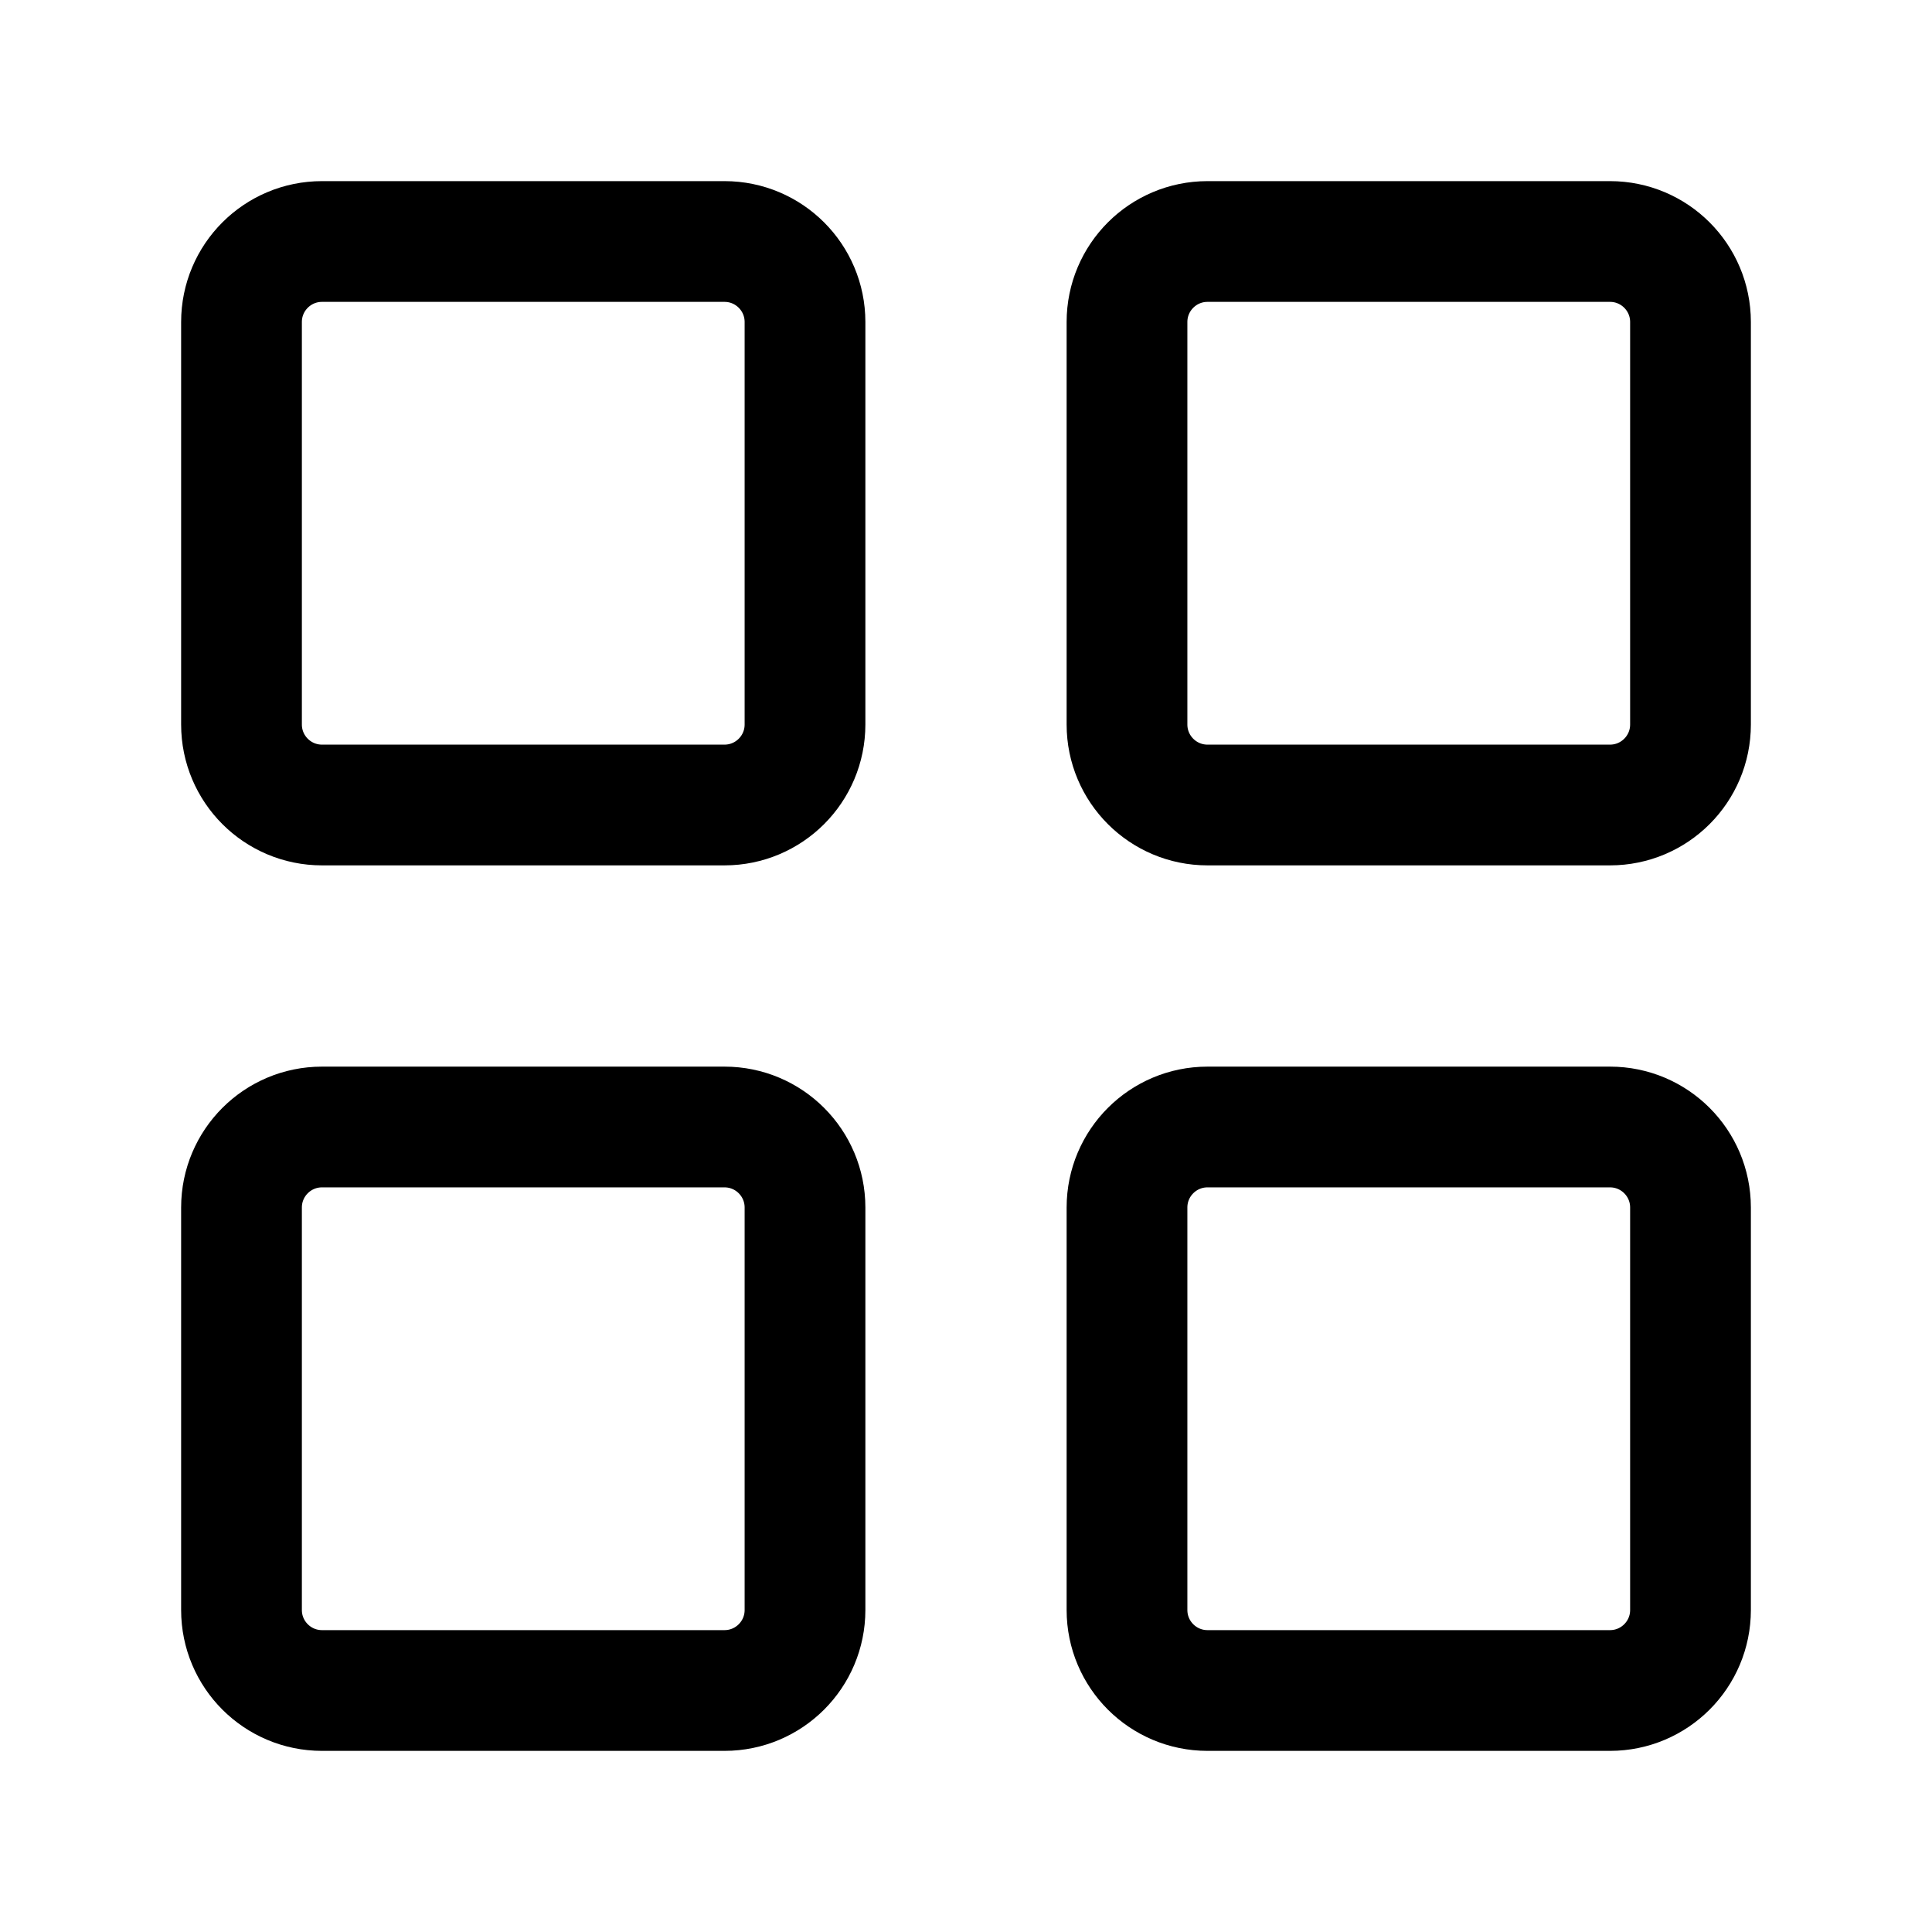
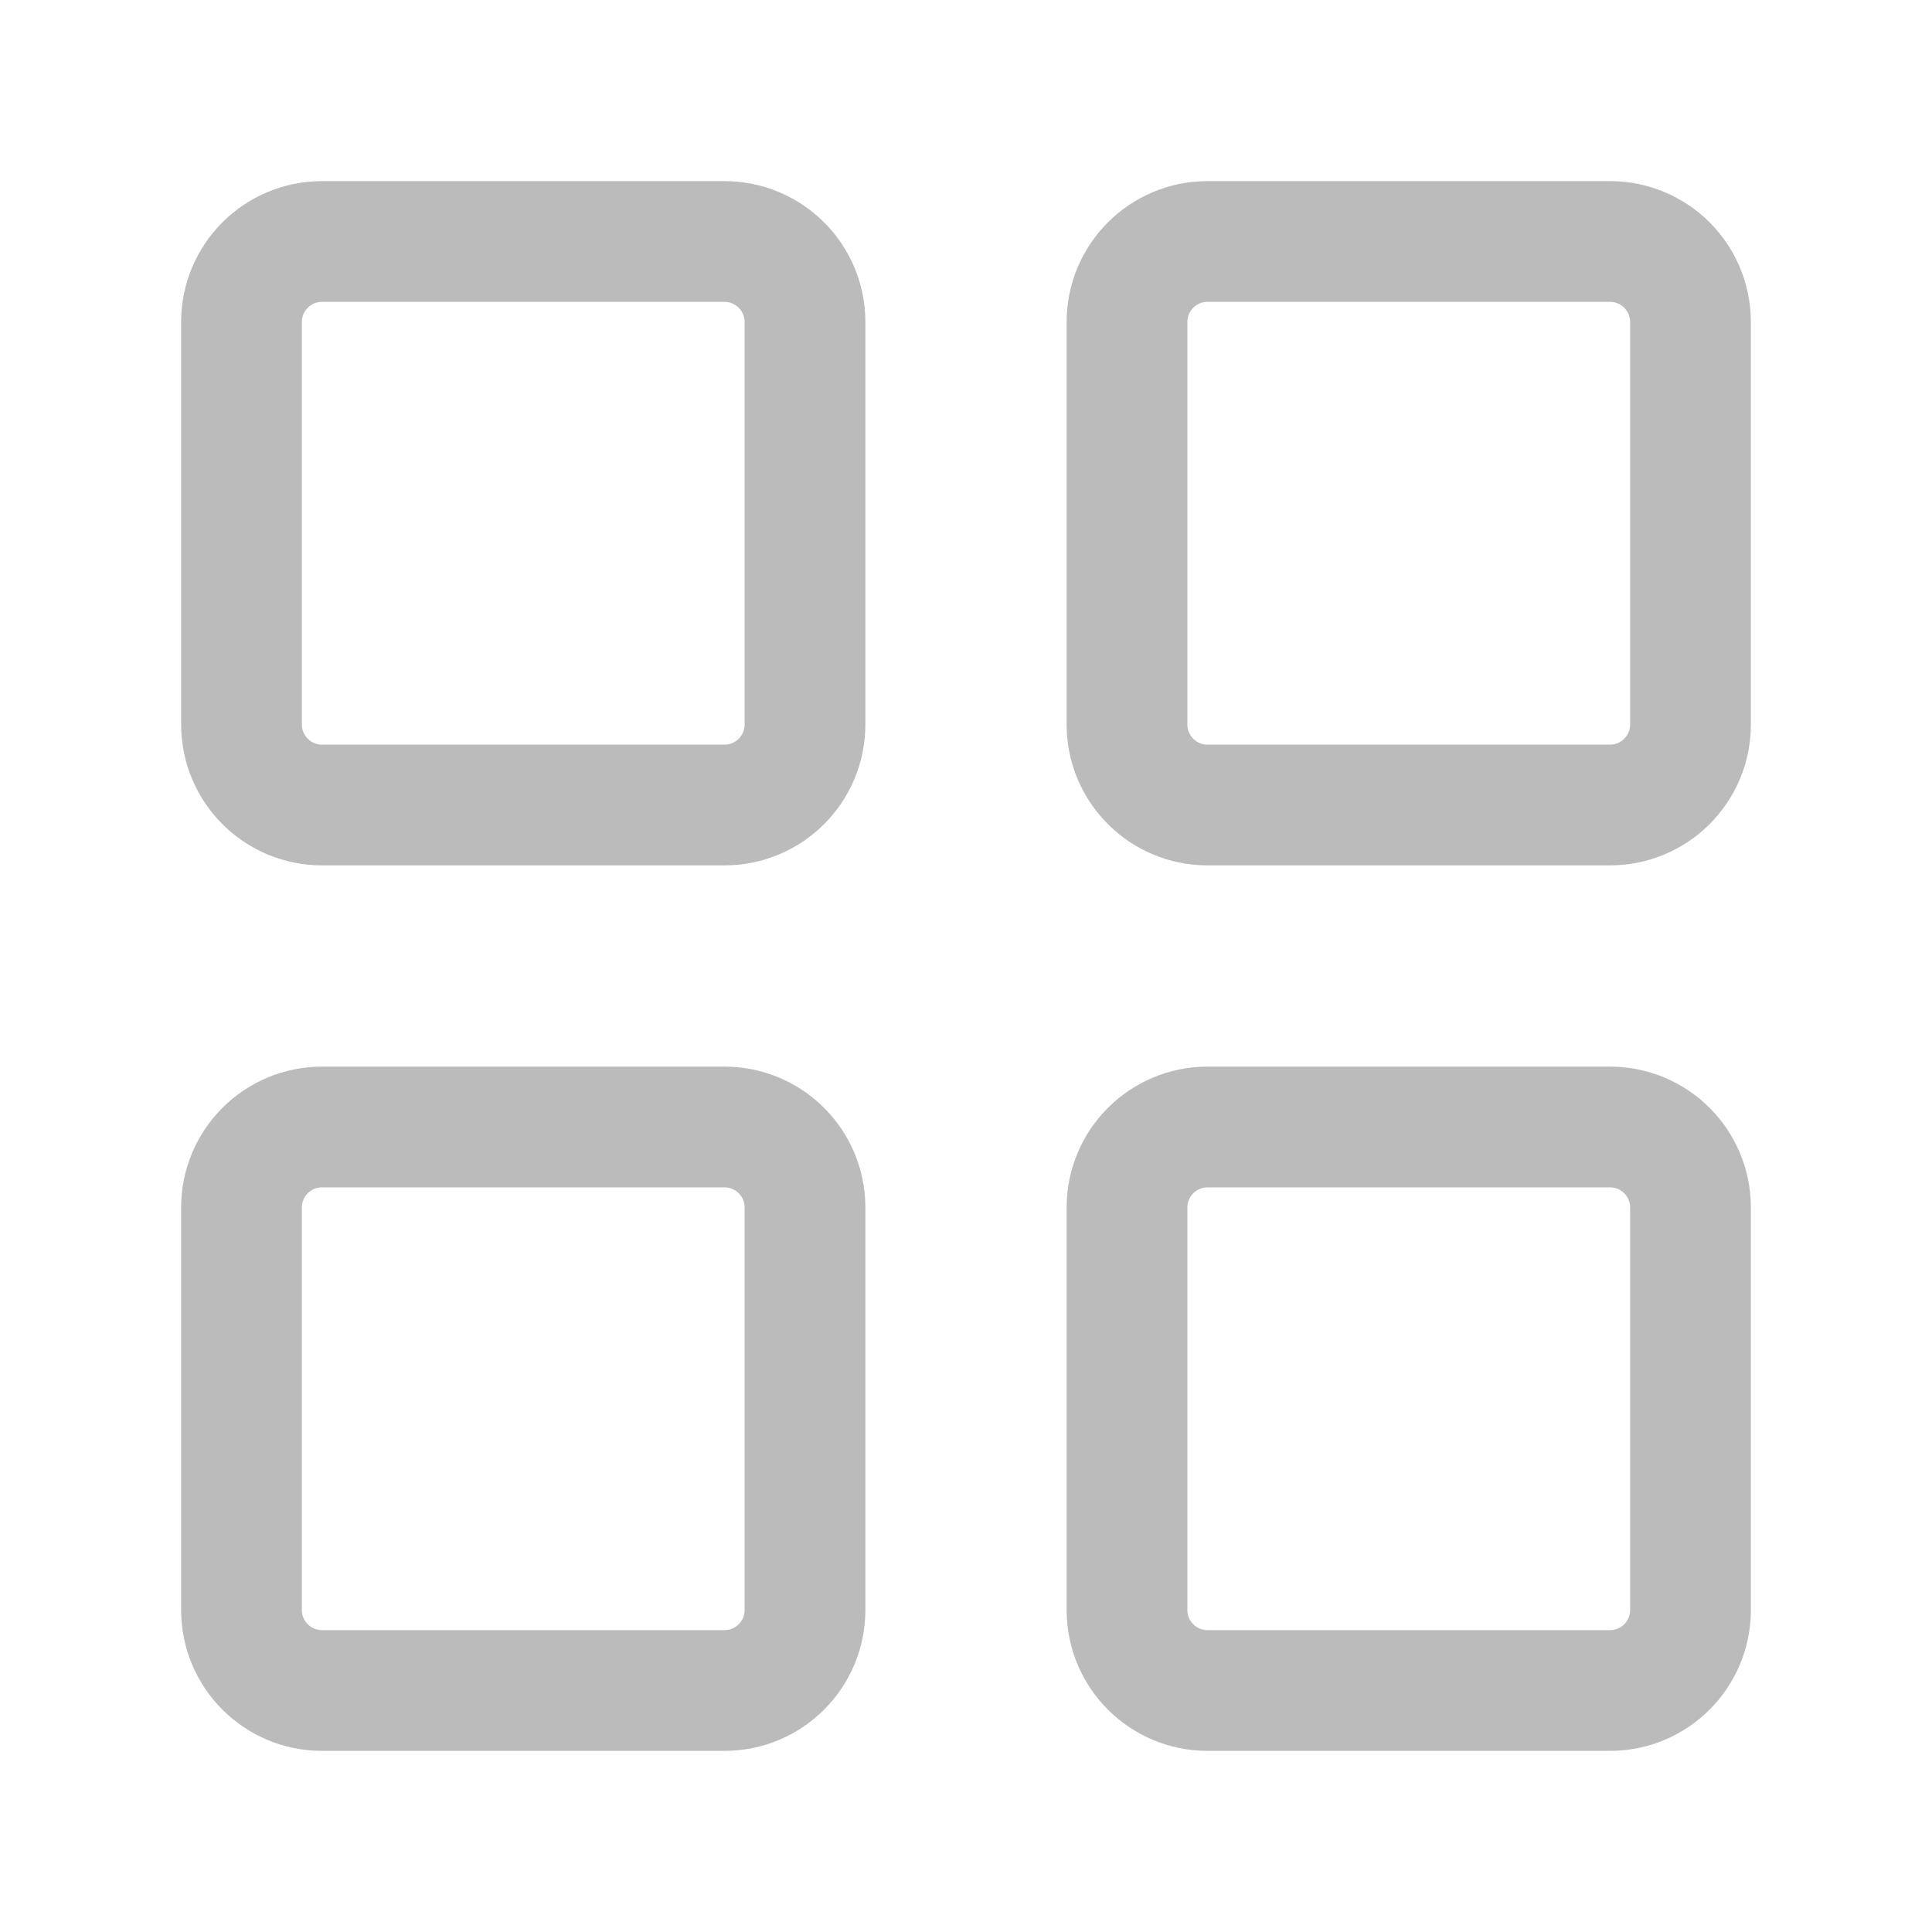
- <svg xmlns="http://www.w3.org/2000/svg" viewBox="0 0 24 24" fill="none" stroke="currentColor" stroke-width="1.5" stroke-linecap="round" stroke-linejoin="round">
+ <svg xmlns="http://www.w3.org/2000/svg" viewBox="0 0 24 24" fill="none" stroke="#bbb" stroke-width="1.5" stroke-linecap="round" stroke-linejoin="round">
  <rect x="3" y="3" width="7" height="7" rx="1" />
  <rect x="14" y="3" width="7" height="7" rx="1" />
  <rect x="3" y="14" width="7" height="7" rx="1" />
  <rect x="14" y="14" width="7" height="7" rx="1" />
</svg>
